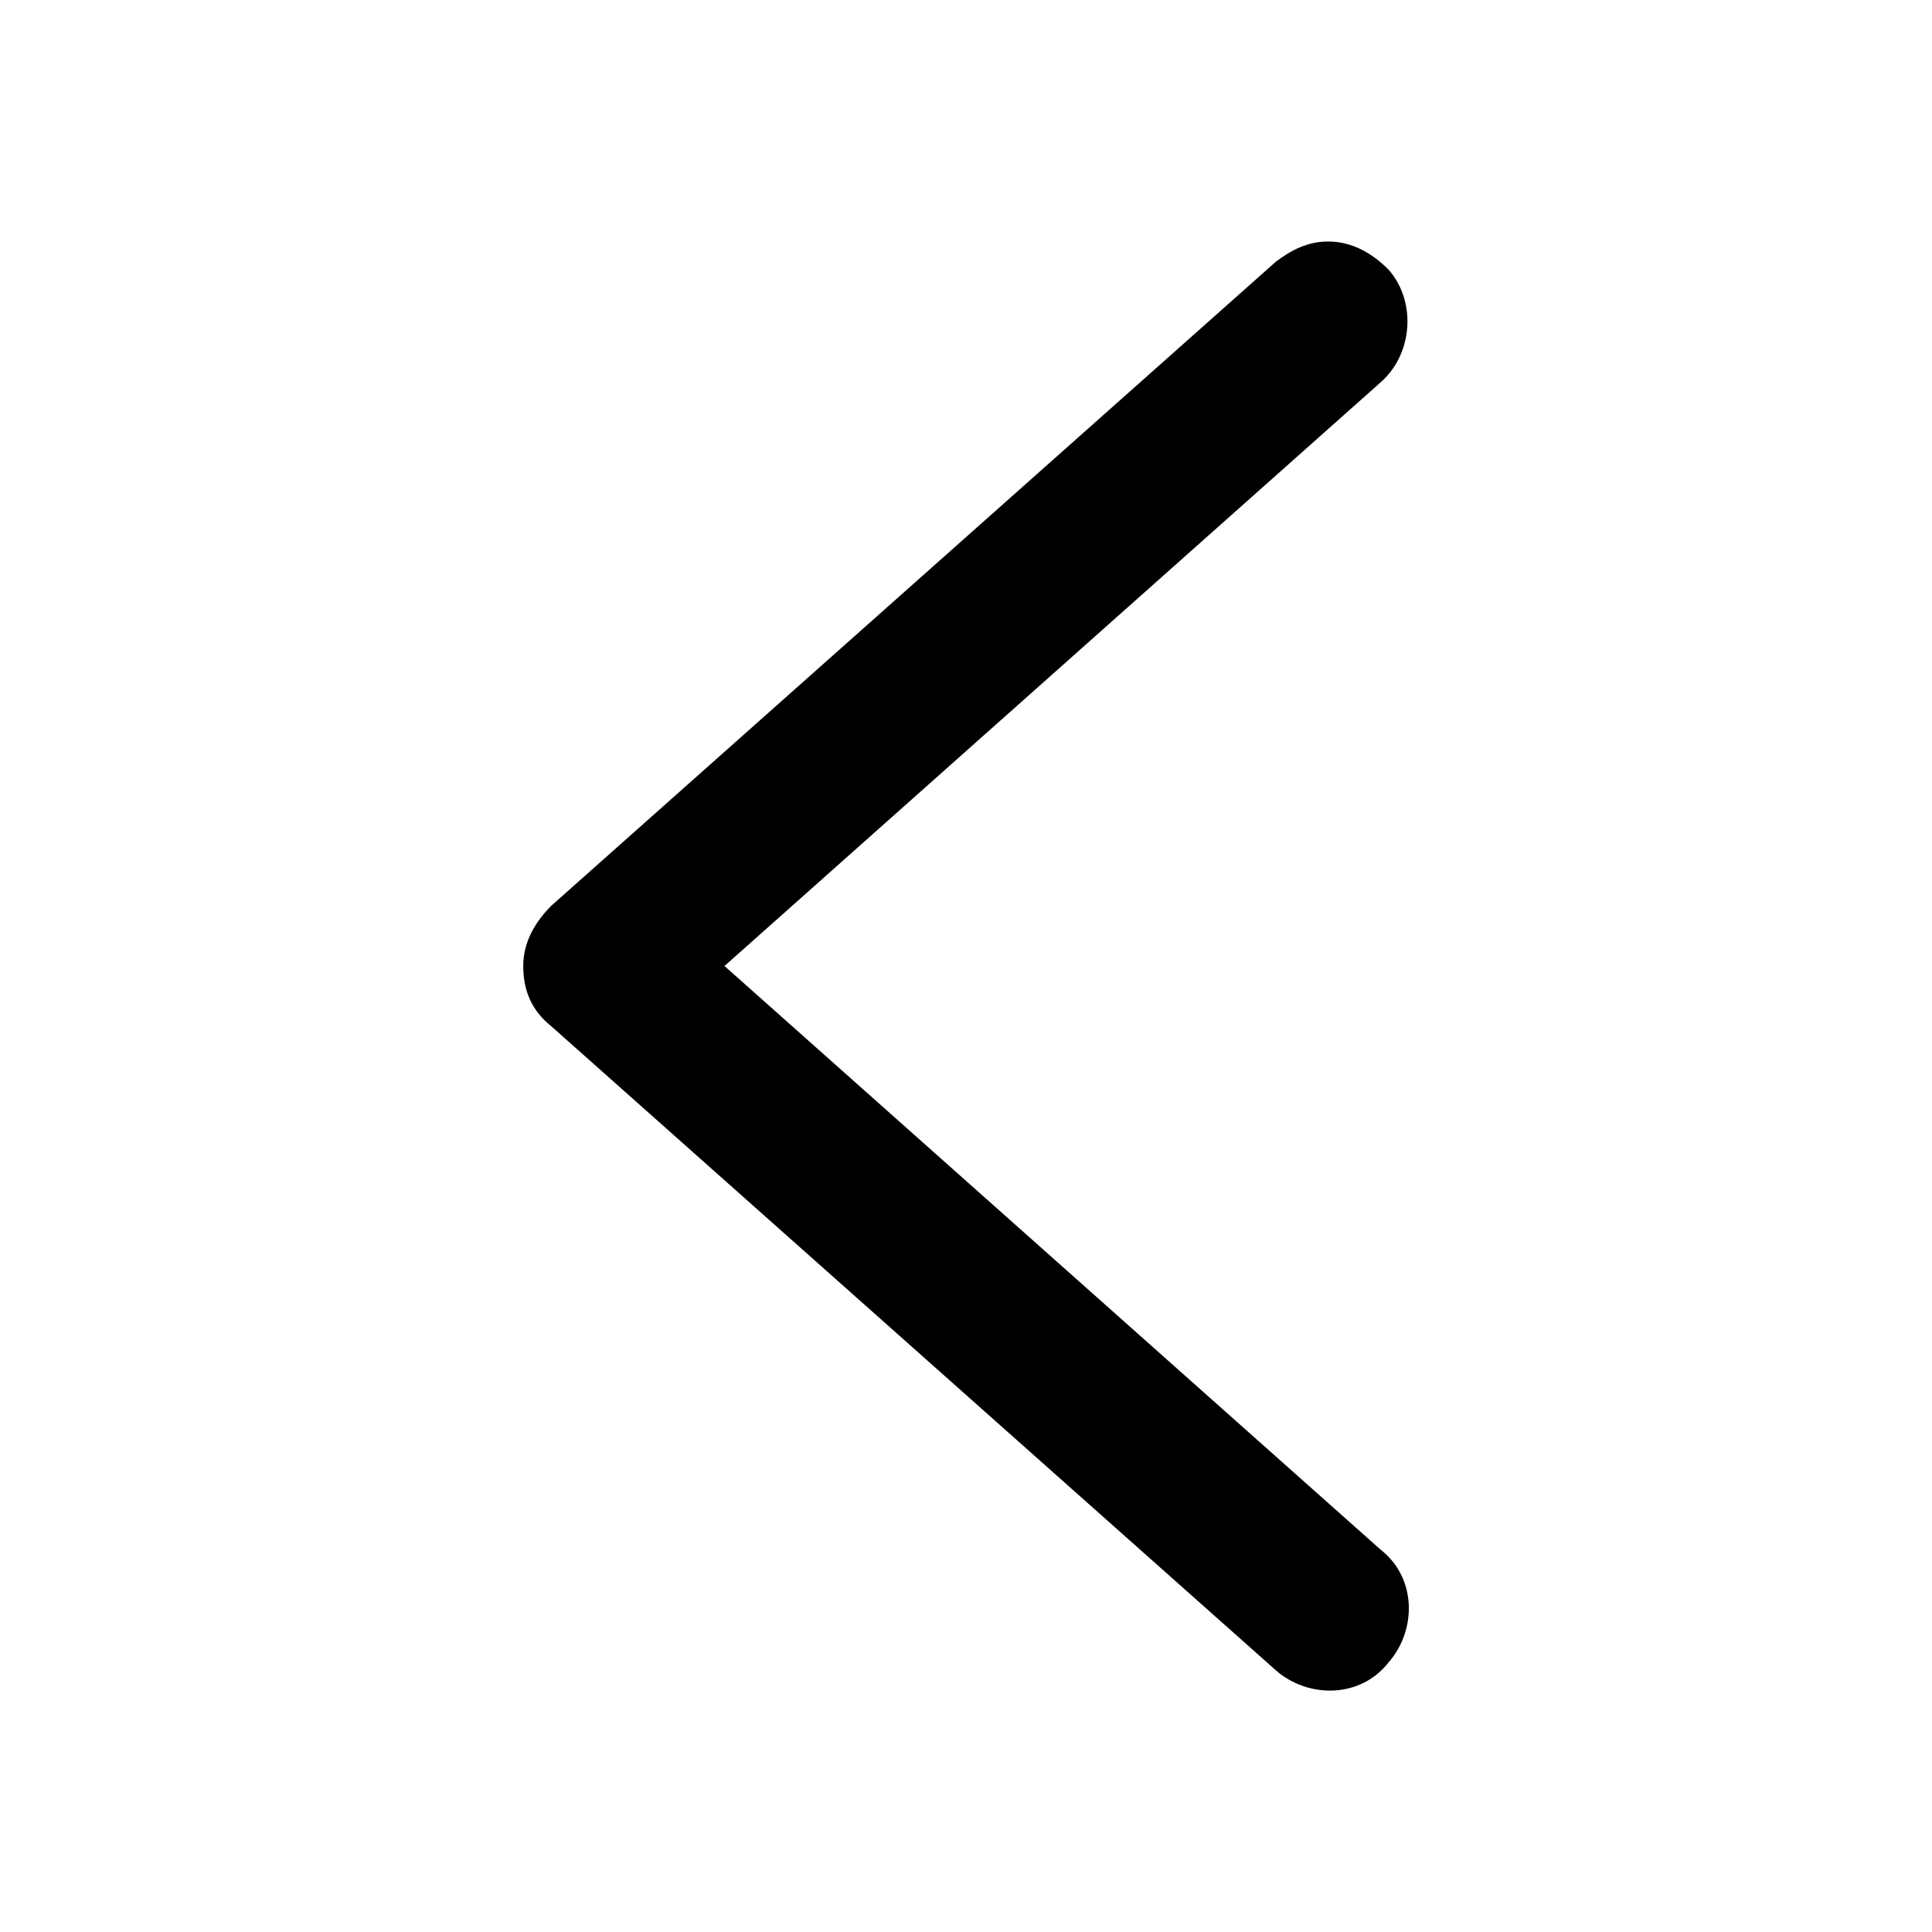
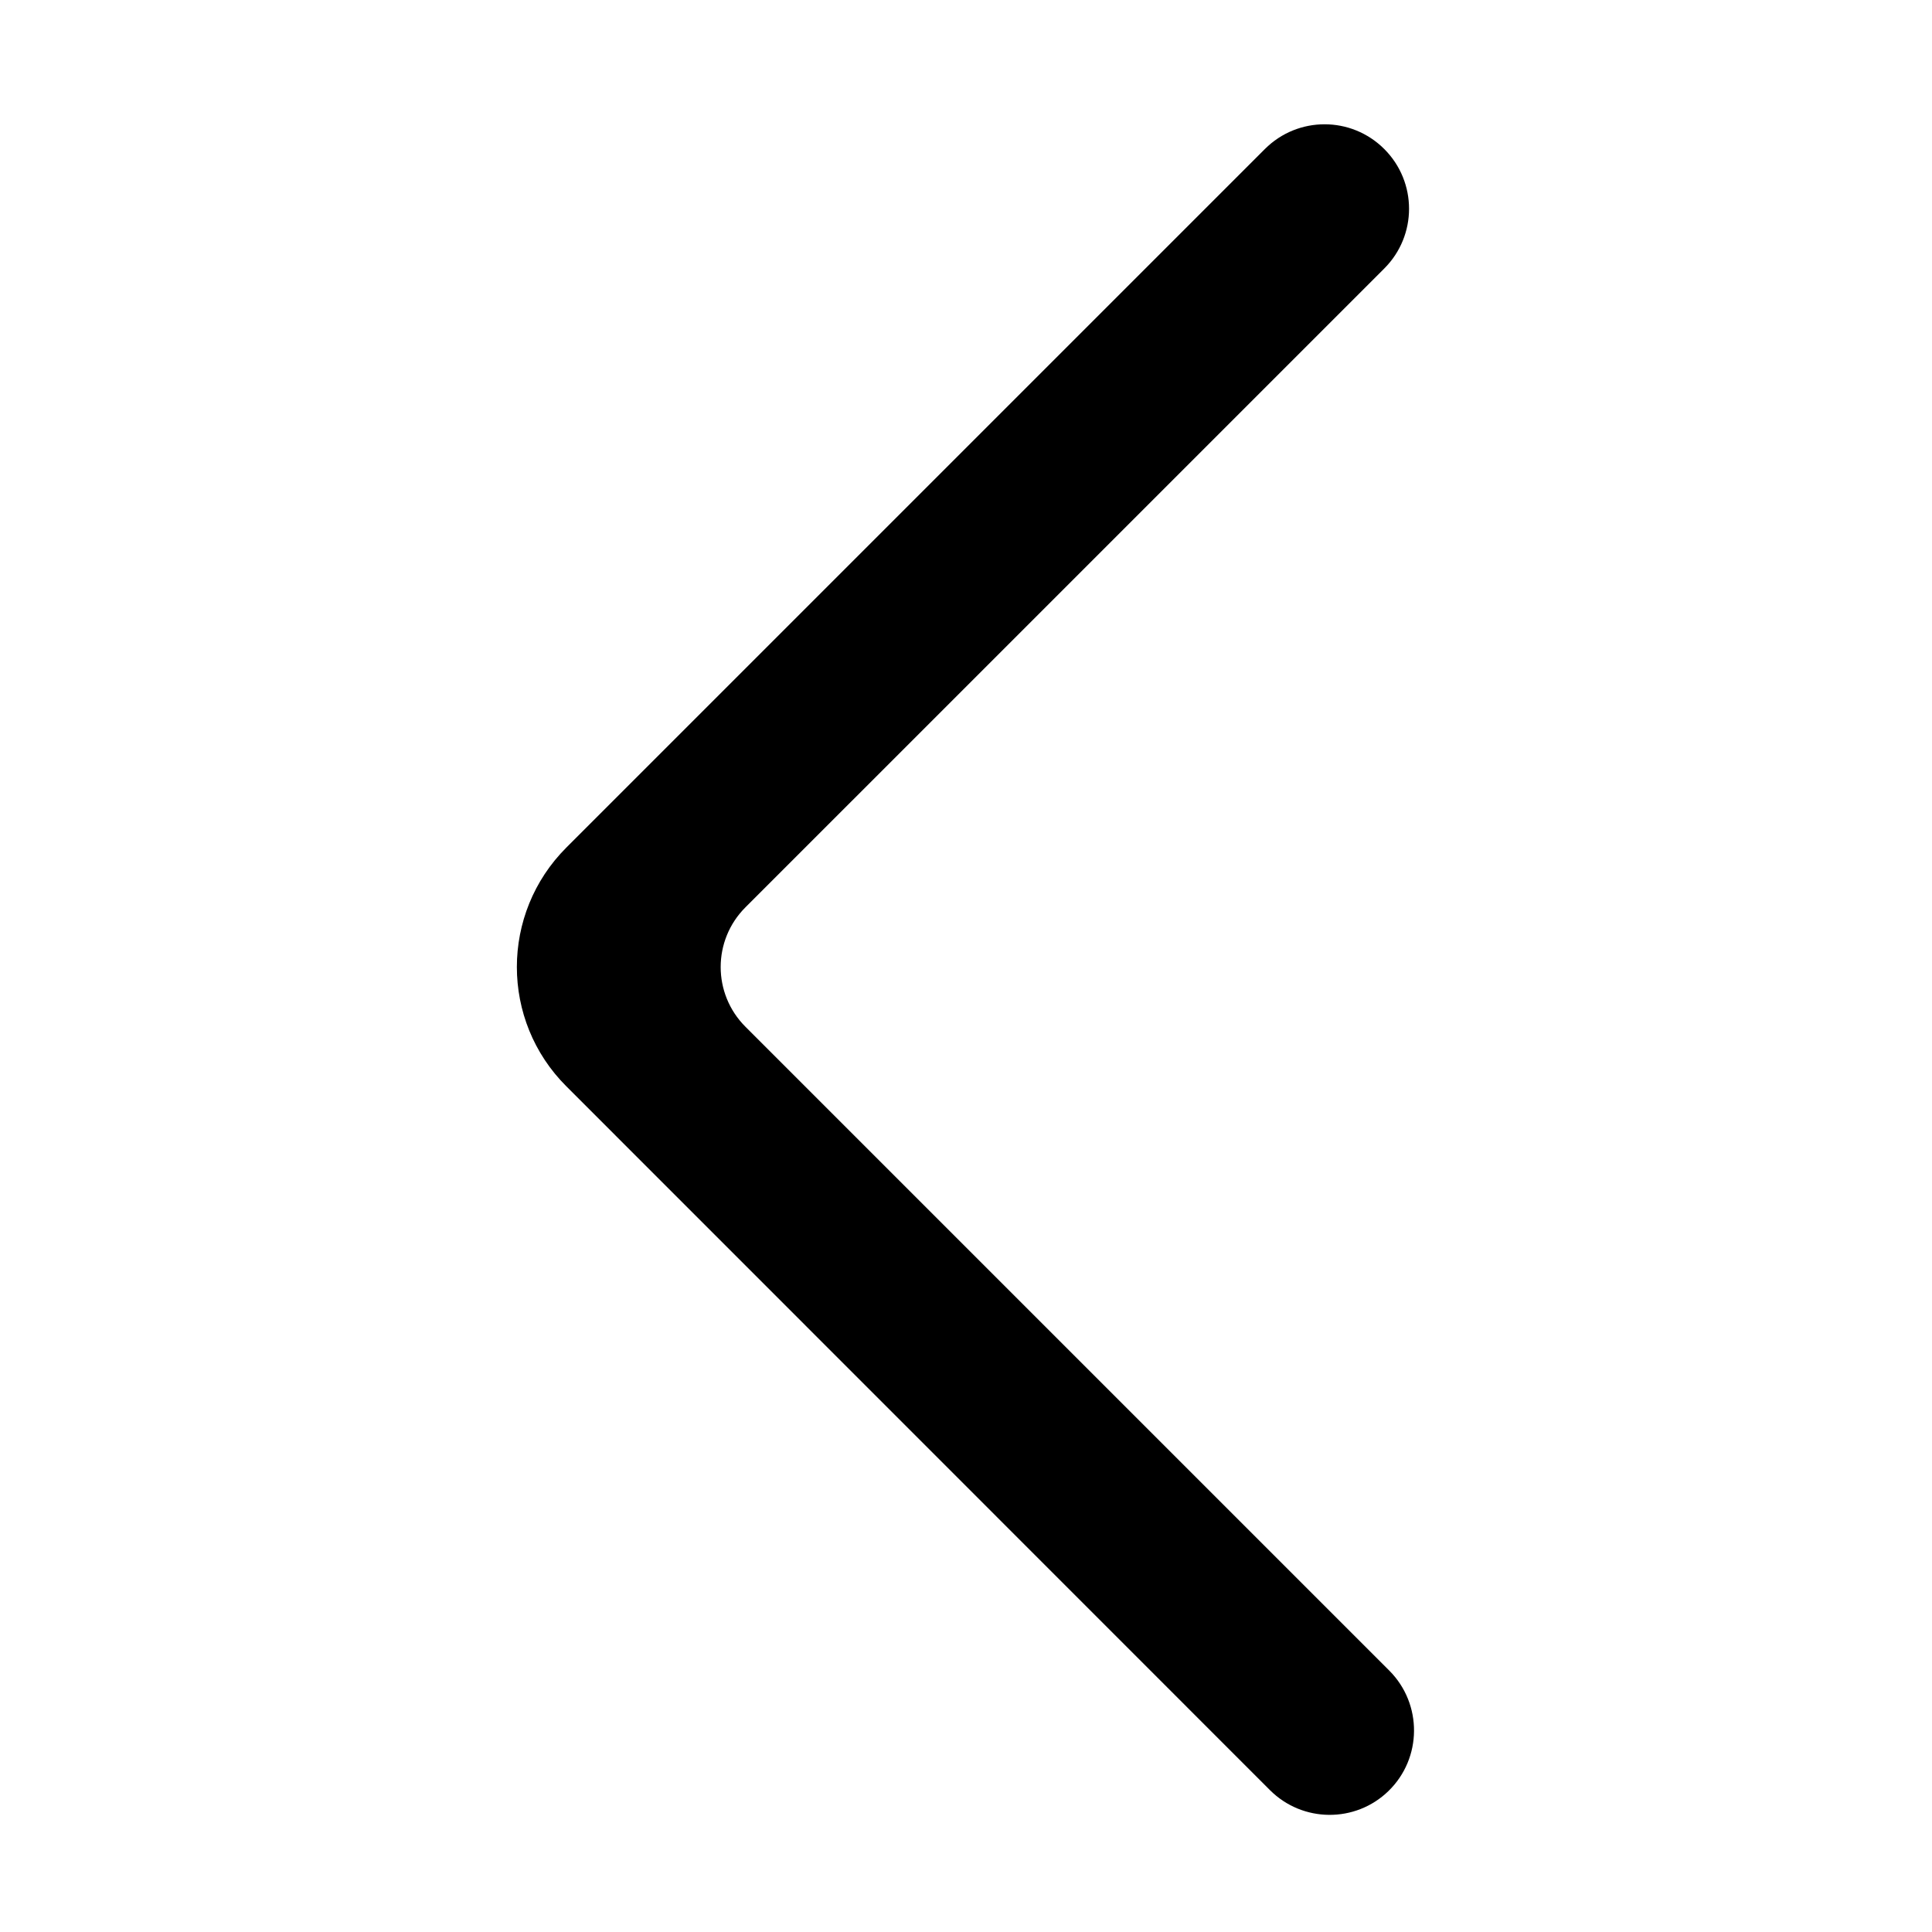
- <svg xmlns="http://www.w3.org/2000/svg" t="1649864033049" class="icon" viewBox="0 0 1024 1024" version="1.1" p-id="676" width="200" height="200">
+ <svg xmlns="http://www.w3.org/2000/svg" t="1580997351461" class="icon" viewBox="0 0 1024 1024" version="1.1" p-id="600" width="200" height="200">
  <defs>
-     <style type="text/css">@font-face { font-family: feedback-iconfont; src: url("//at.alicdn.com/t/font_1031158_u69w8yhxdu.woff2?t=1630033759944") format("woff2"), url("//at.alicdn.com/t/font_1031158_u69w8yhxdu.woff?t=1630033759944") format("woff"), url("//at.alicdn.com/t/font_1031158_u69w8yhxdu.ttf?t=1630033759944") format("truetype"); }
- </style>
+     <style type="text/css" />
  </defs>
-   <path d="M292.267 544l384 341.333c17.066 14.934 44.8 14.934 59.733-4.266 14.933-17.067 14.933-44.8-4.267-59.734L384 512 731.733 202.667C748.8 187.733 750.933 160 736 142.933 727.467 134.4 716.8 128 704 128c-10.667 0-19.2 4.267-27.733 10.667l-384 341.333c-8.534 8.533-14.934 19.2-14.934 32s4.267 23.467 14.934 32z" p-id="677" />
+   <path d="M733.7 79c-17.5-17.5-45.8-17.5-63.3 0l-370.2 370.2c-35 35-35 91.7-1e-8 126.6l372.9 373c17.3 17.3 45.3 17.5 62.8 0.5 17.9-17.4 18.1-46.1 0.5-63.8l-341.3-341.3c-17.5-17.5-17.5-45.8-1e-8-63.3L733.7 142.3c17.5-17.5 17.5-45.8 1e-8-63.3z" p-id="601" />
</svg>
